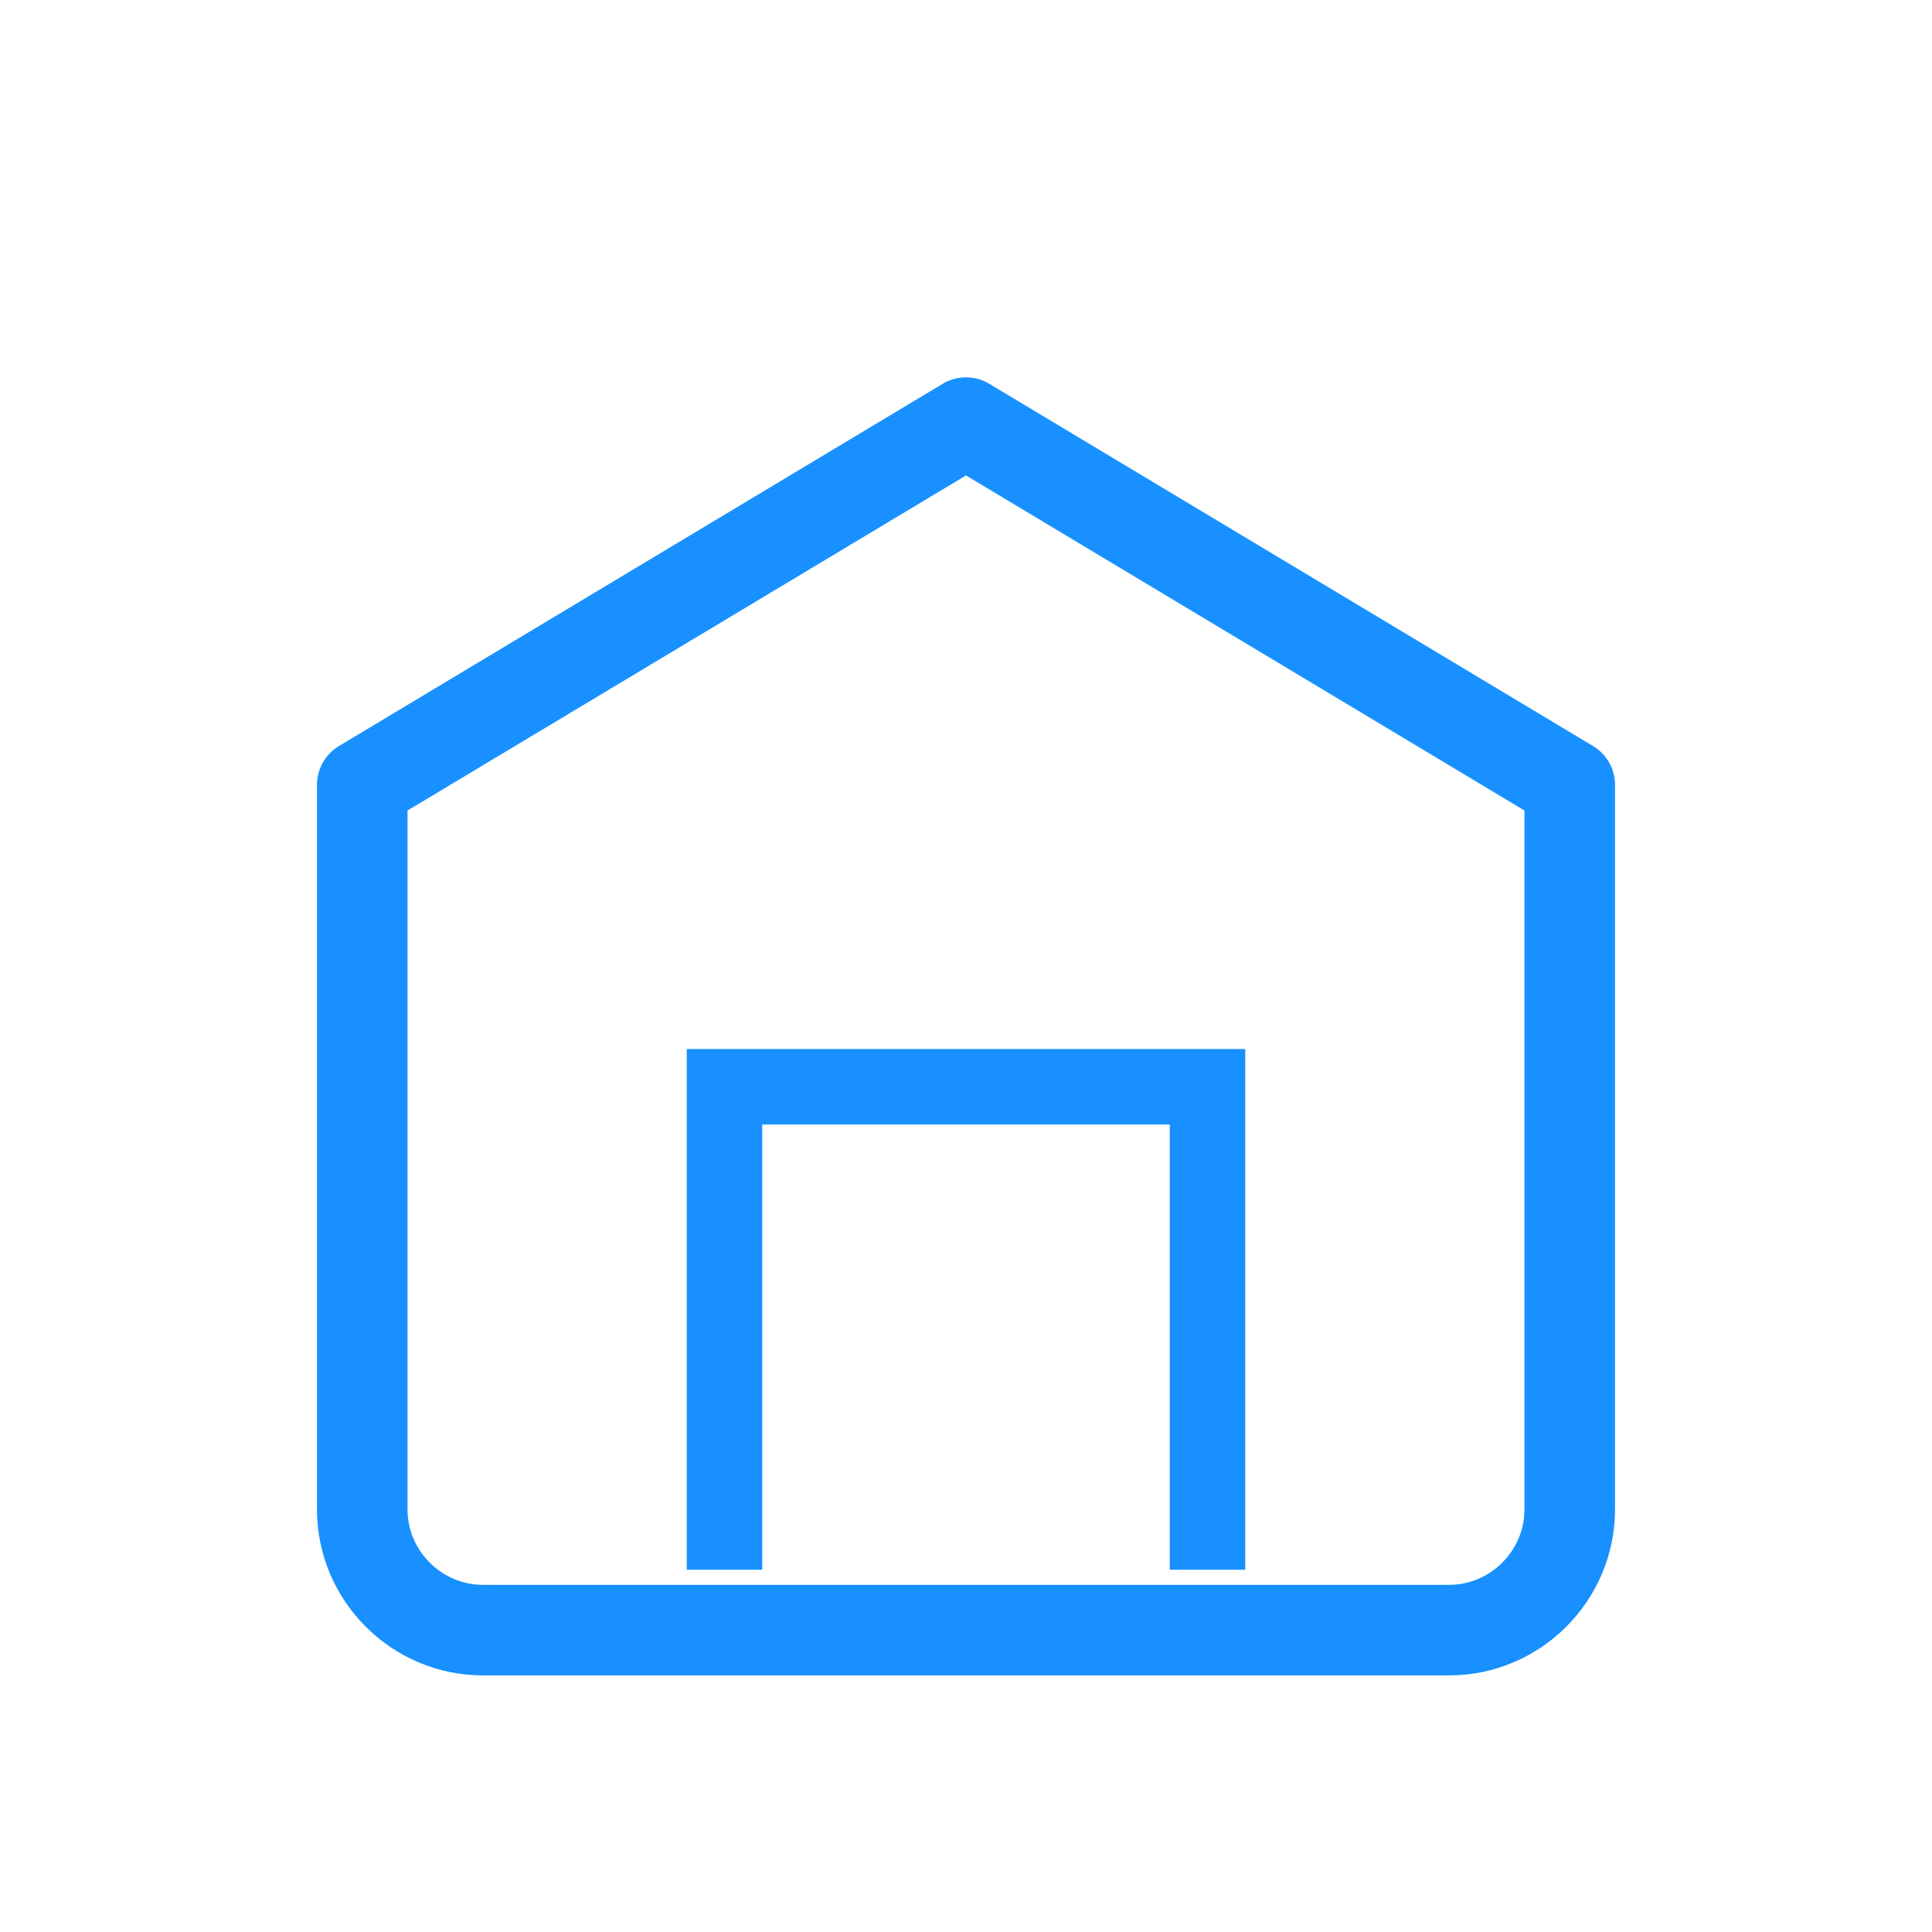
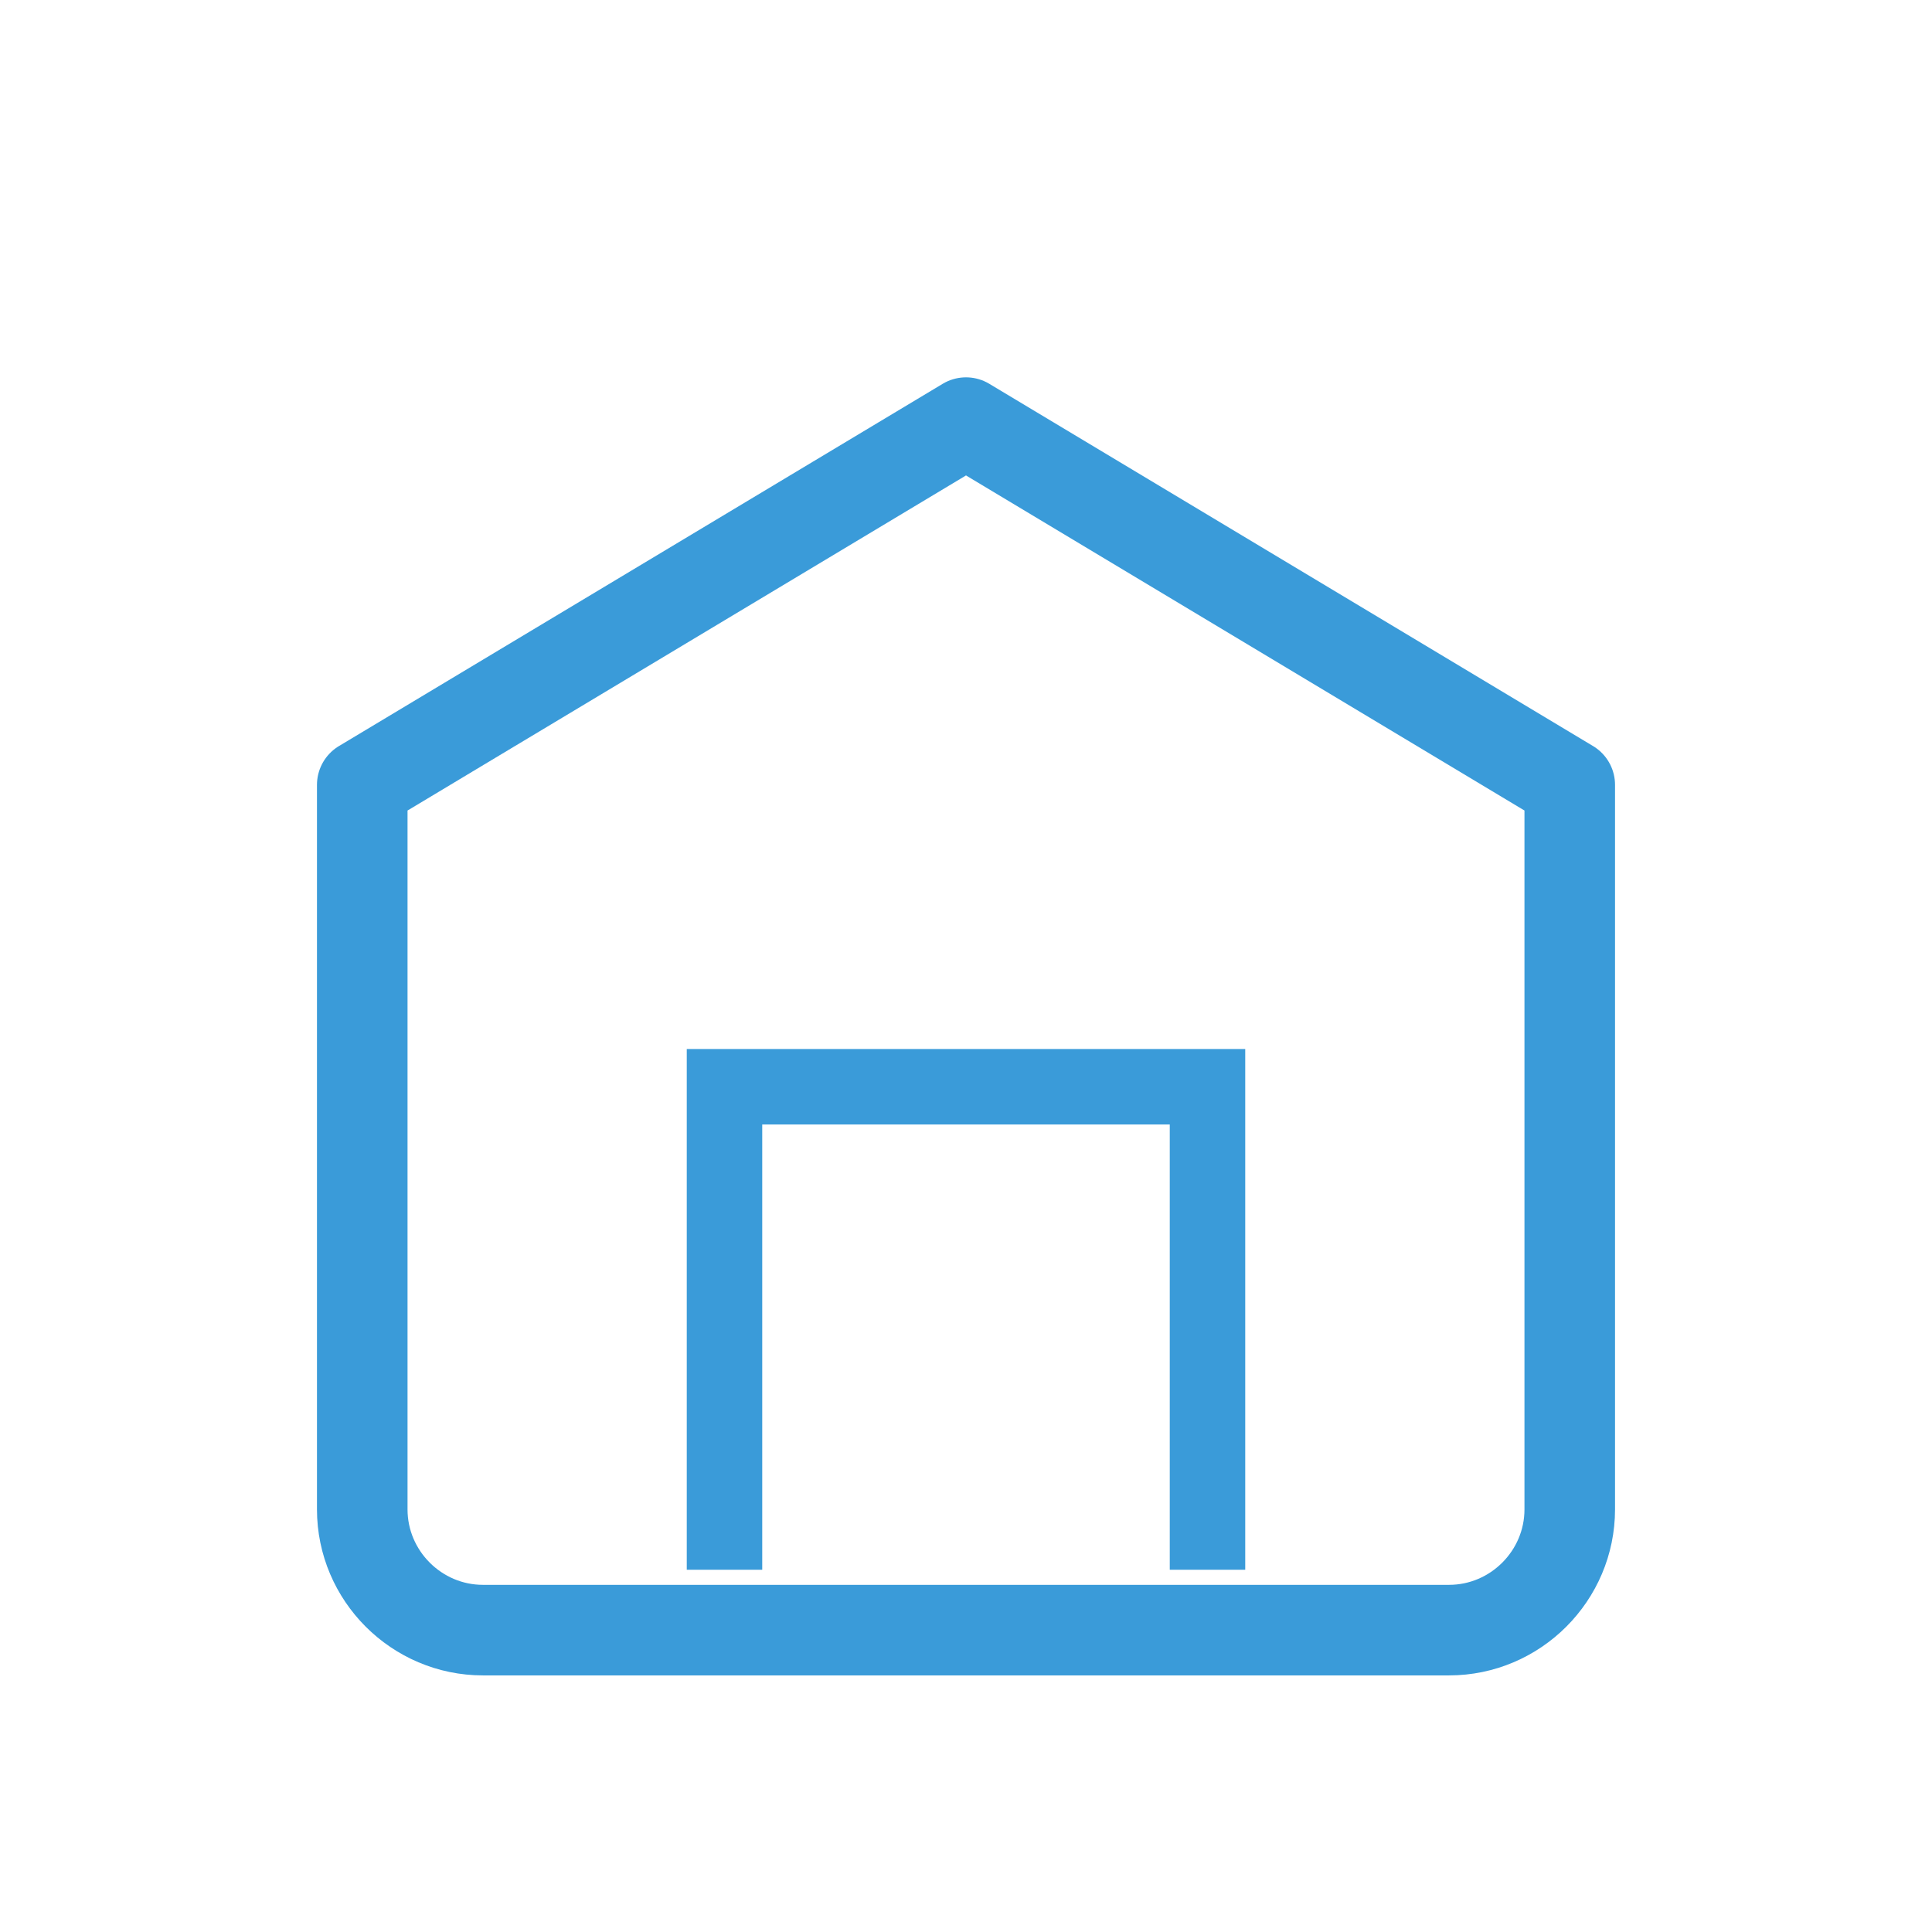
<svg xmlns="http://www.w3.org/2000/svg" width="64" height="64" viewBox="0 0 64 64">
  <rect width="64" height="64" fill="none" />
-   <path d="M12 26L32 14l20 12v24c0 2.2-1.8 4-4 4H16c-2.2 0-4-1.8-4-4V26z" fill="none" stroke="#1890ff" stroke-width="3" stroke-linejoin="round" />
-   <path d="M24 52V36h16v16" fill="none" stroke="#1890ff" stroke-width="2.5" />
+   <path d="M12 26L32 14l20 12v24c0 2.2-1.8 4-4 4H16c-2.2 0-4-1.8-4-4V26z" fill="none" stroke="#3A9BD9" stroke-width="3" stroke-linejoin="round" />
+   <path d="M24 52V36h16v16" fill="none" stroke="#3A9BD9" stroke-width="2.5" />
</svg>
